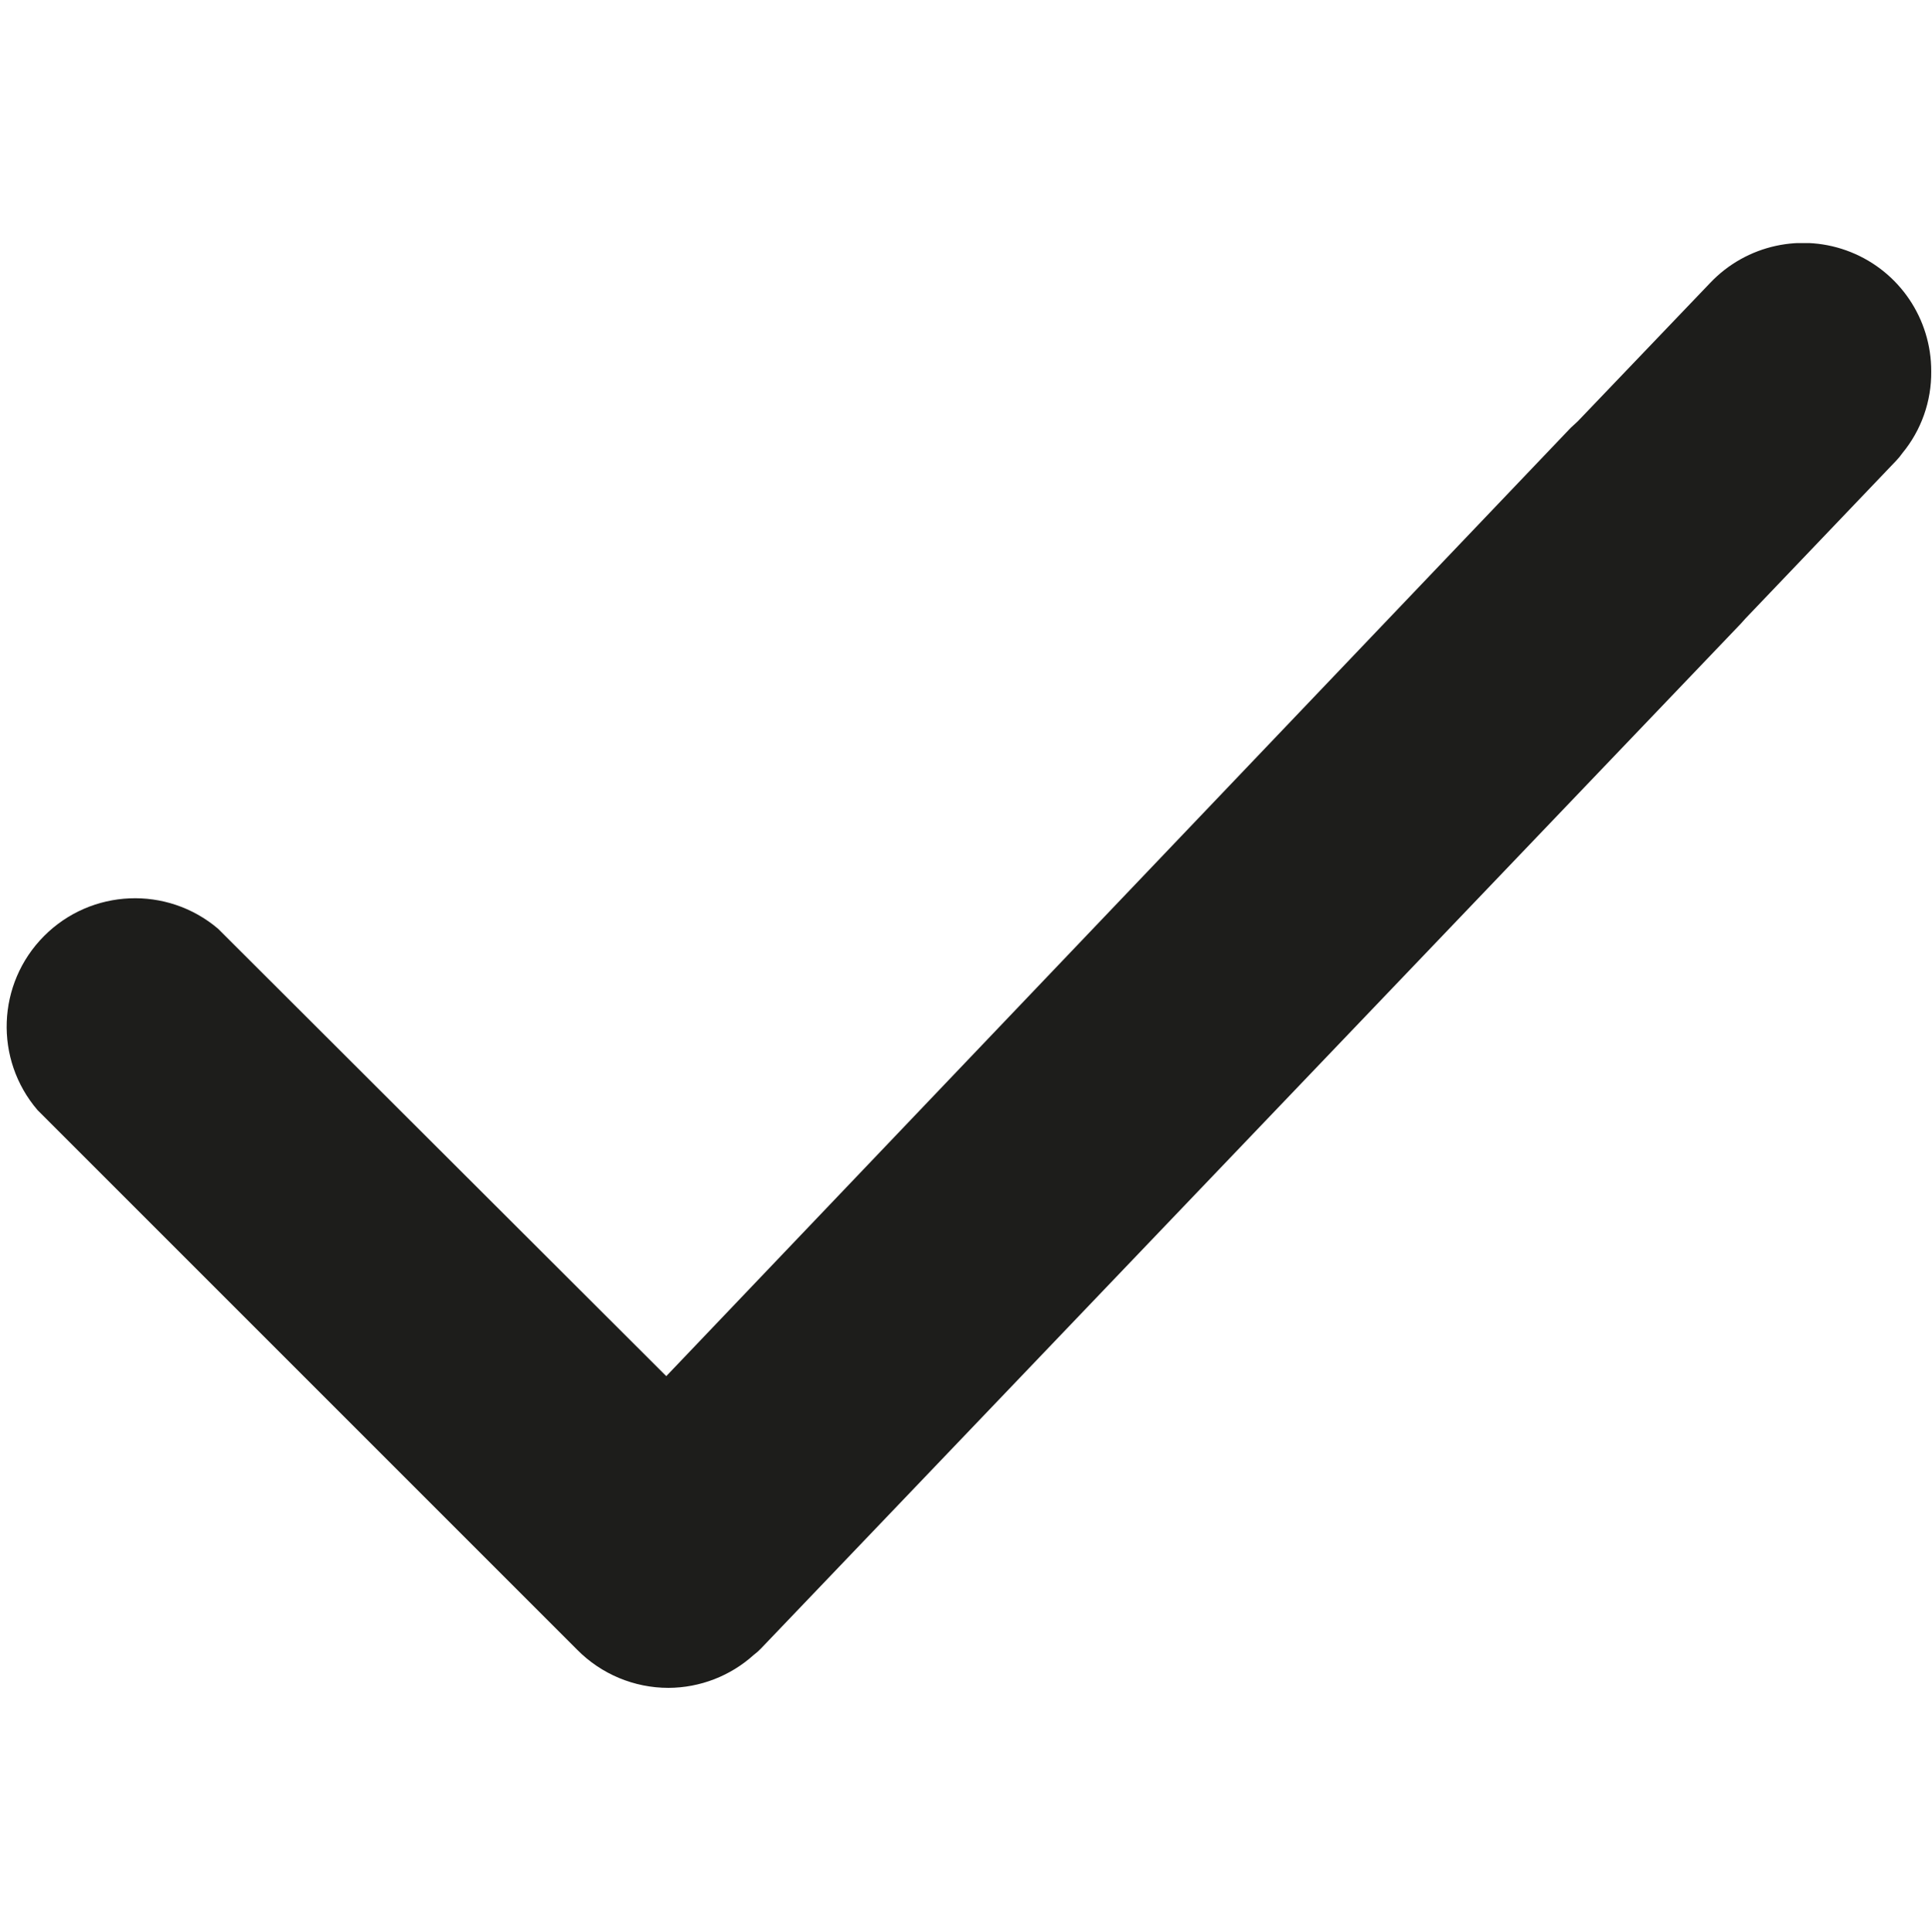
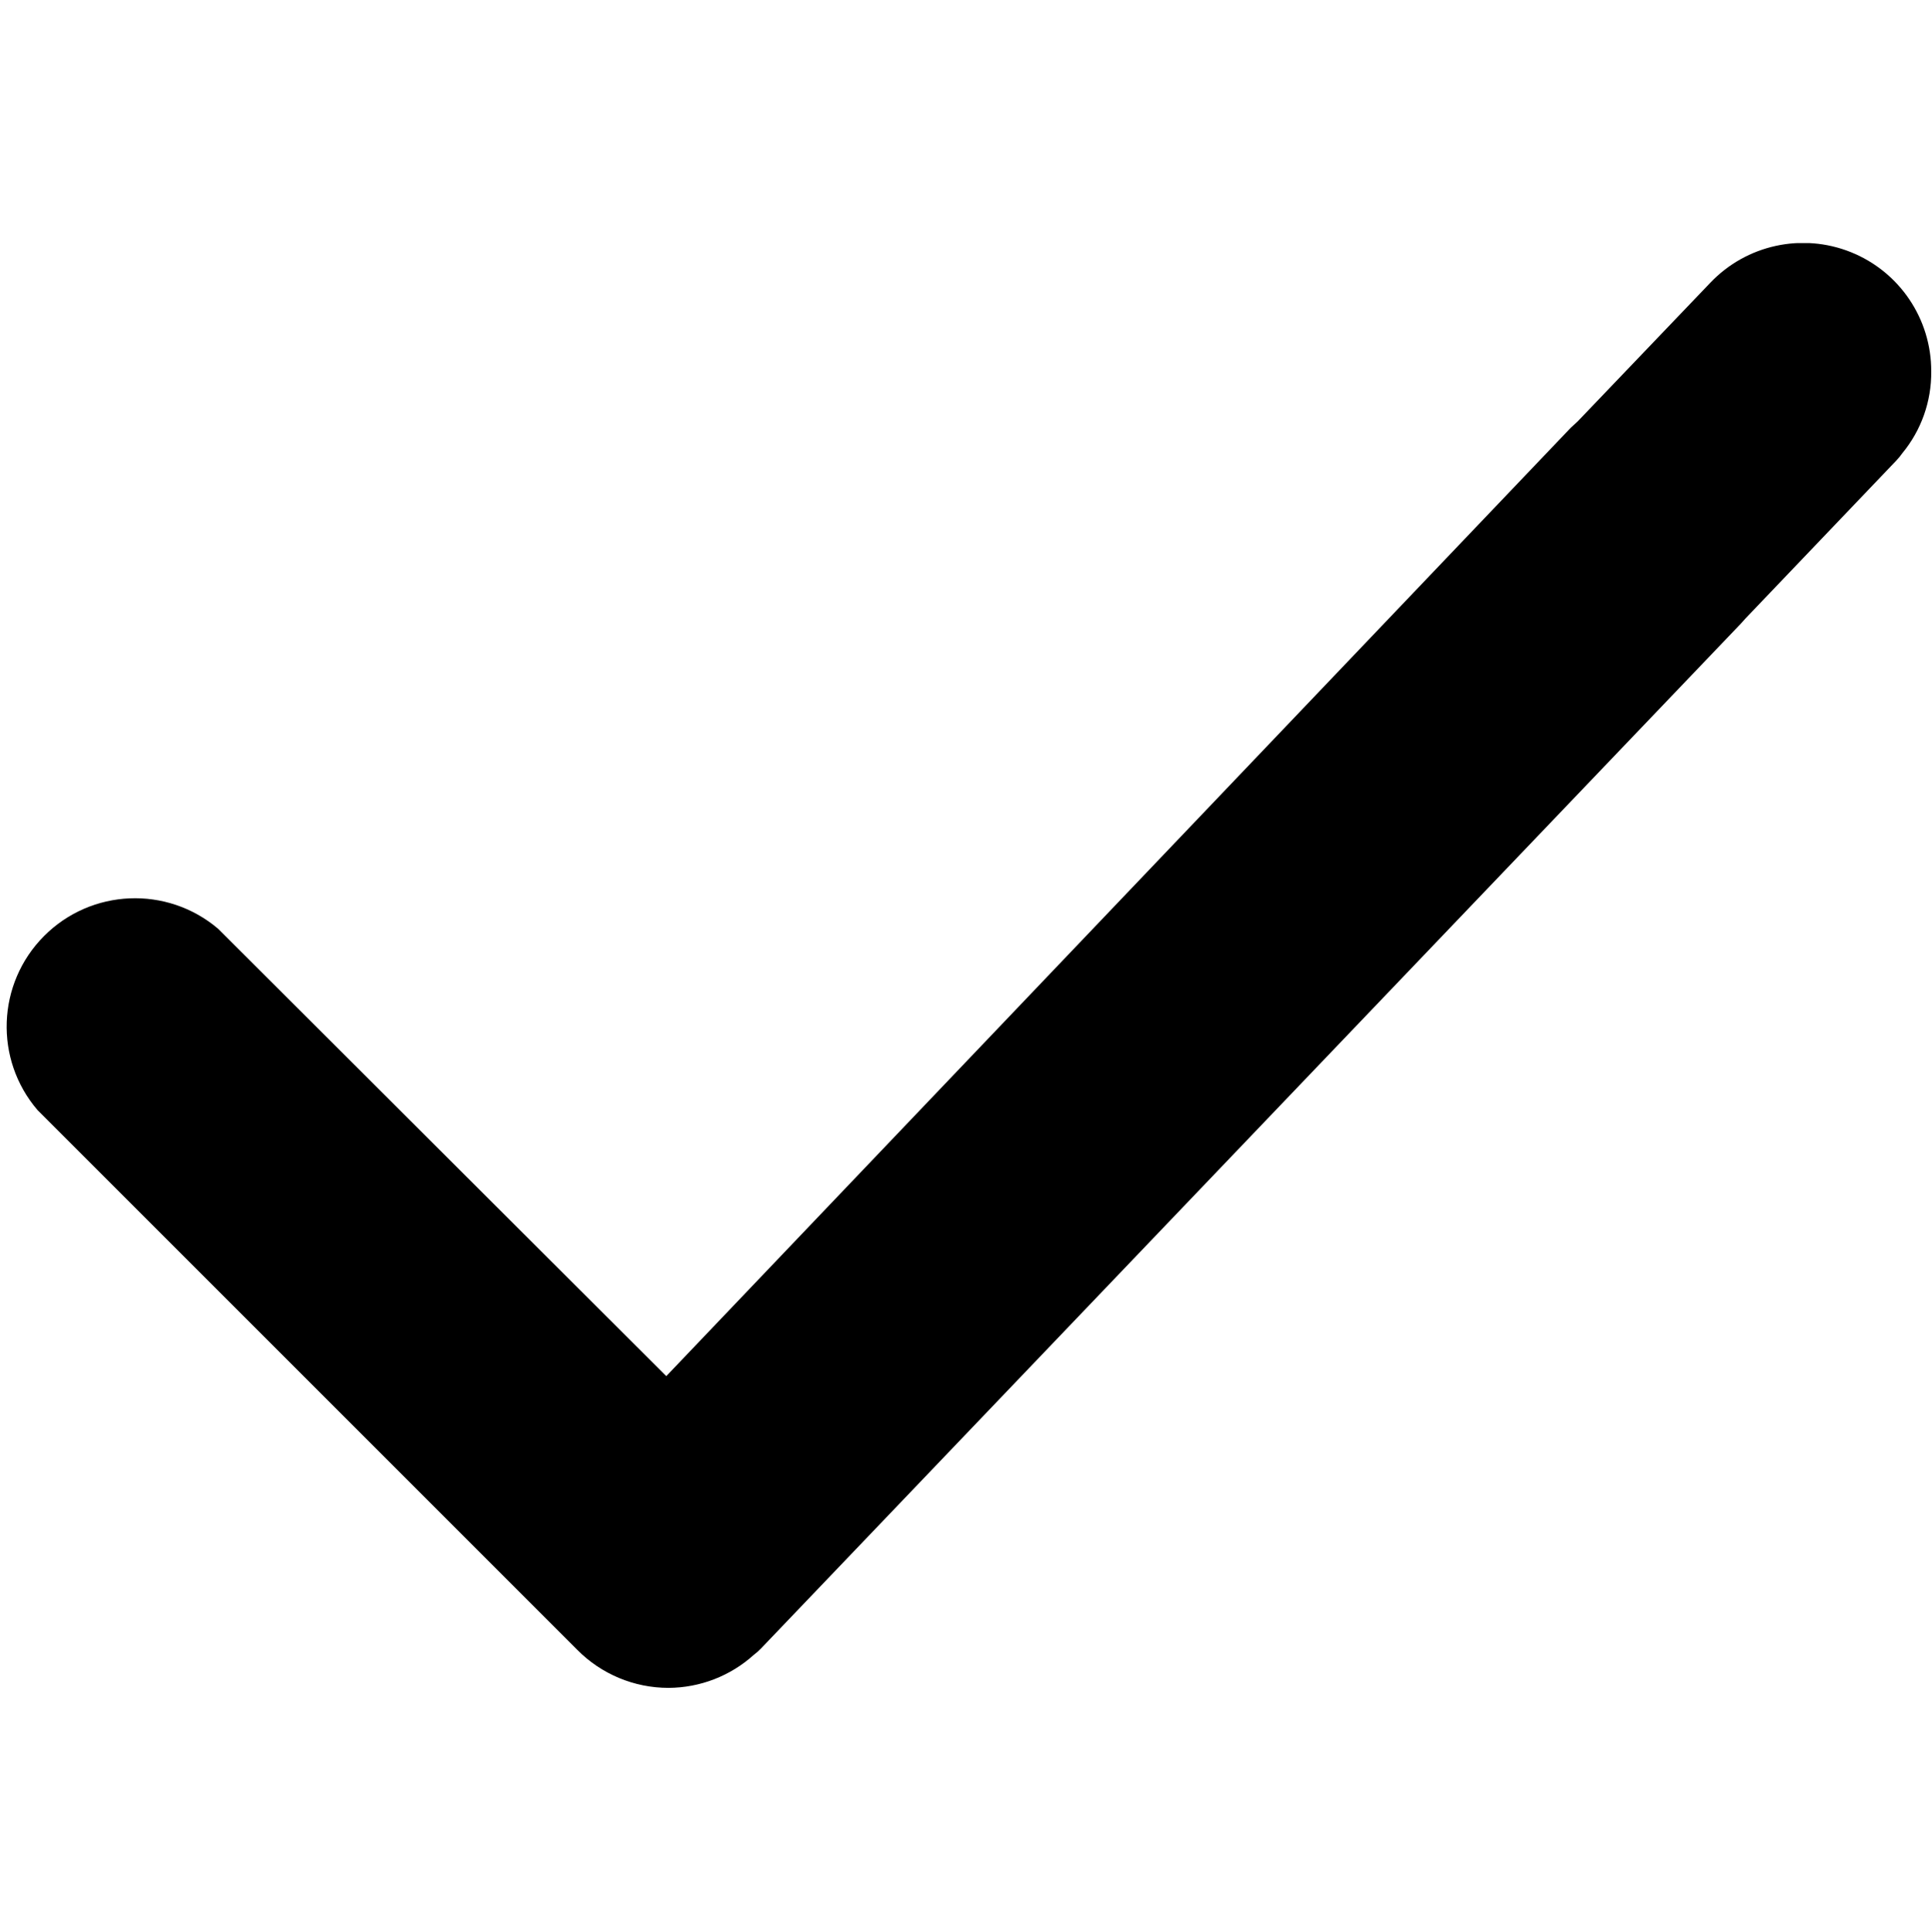
- <svg xmlns="http://www.w3.org/2000/svg" id="Layer_1" data-name="Layer 1" viewBox="0 0 70.87 70.87">
+ <svg xmlns="http://www.w3.org/2000/svg" data-name="Layer 1" viewBox="0 0 70.87 70.87">
  <defs>
-     <style>.cls-1{fill:none;}.cls-2{clip-path:url(#clip-path);}.cls-3{fill:#f4971b;}.cls-4{fill:#1d1d1b;}</style>
-     <clipPath id="clip-path">
-       <rect class="cls-1" y="8.92" width="70.87" height="53.02" />
+     <clipPath id="a">
+       <path fill="none" d="M0 8.92h70.87v53.02H0z" />
    </clipPath>
  </defs>
-   <g class="cls-2">
-     <path class="cls-3" d="M24.5,54.4,6.11,36a2,2,0,1,0-2.8,2.8L23.13,58.64a2,2,0,0,0,2.83,0h0l33.1-34.68h0l2.83-3h0l5.7-6h0a1.94,1.94,0,0,0,.56-1.36,2,2,0,0,0-3.41-1.36h0l-5.1,5.34v0l-2.76,2.9v0Z" />
-     <path class="cls-4" d="M24.53,61.94a4.71,4.71,0,0,1-3.35-1.4L1.38,40.74A4.71,4.71,0,0,1,8,34.08L24.45,50.5,57.64,15.7l.26-.24,4.86-5.08a4.7,4.7,0,0,1,8.11,3.25,4.64,4.64,0,0,1-1.06,3,2.35,2.35,0,0,1-.23.28l-5.52,5.78-.18.2L27.93,60.49a2.12,2.12,0,0,1-.27.24A4.7,4.7,0,0,1,24.53,61.94Z" />
+   <g clip-path="url(#a)">
+     <path d="M24.5 54.4L6.11 36a2 2 0 10-2.8 2.8l19.82 19.84a2 2 0 002.83 0l33.1-34.68 2.83-3 5.7-6a1.94 1.94 0 00.56-1.36 2 2 0 00-3.41-1.36l-5.1 5.34-2.76 2.9z" />
+     <path d="M24.53 61.94a4.71 4.71 0 01-3.35-1.4l-19.8-19.8A4.71 4.71 0 018 34.08L24.45 50.5l33.19-34.8.26-.24 4.86-5.08a4.7 4.7 0 018.11 3.25 4.64 4.64 0 01-1.06 3 2.35 2.35 0 01-.23.28l-5.52 5.78-.18.2-35.95 37.6a2.12 2.12 0 01-.27.24 4.7 4.7 0 01-3.13 1.21z" />
  </g>
</svg>
